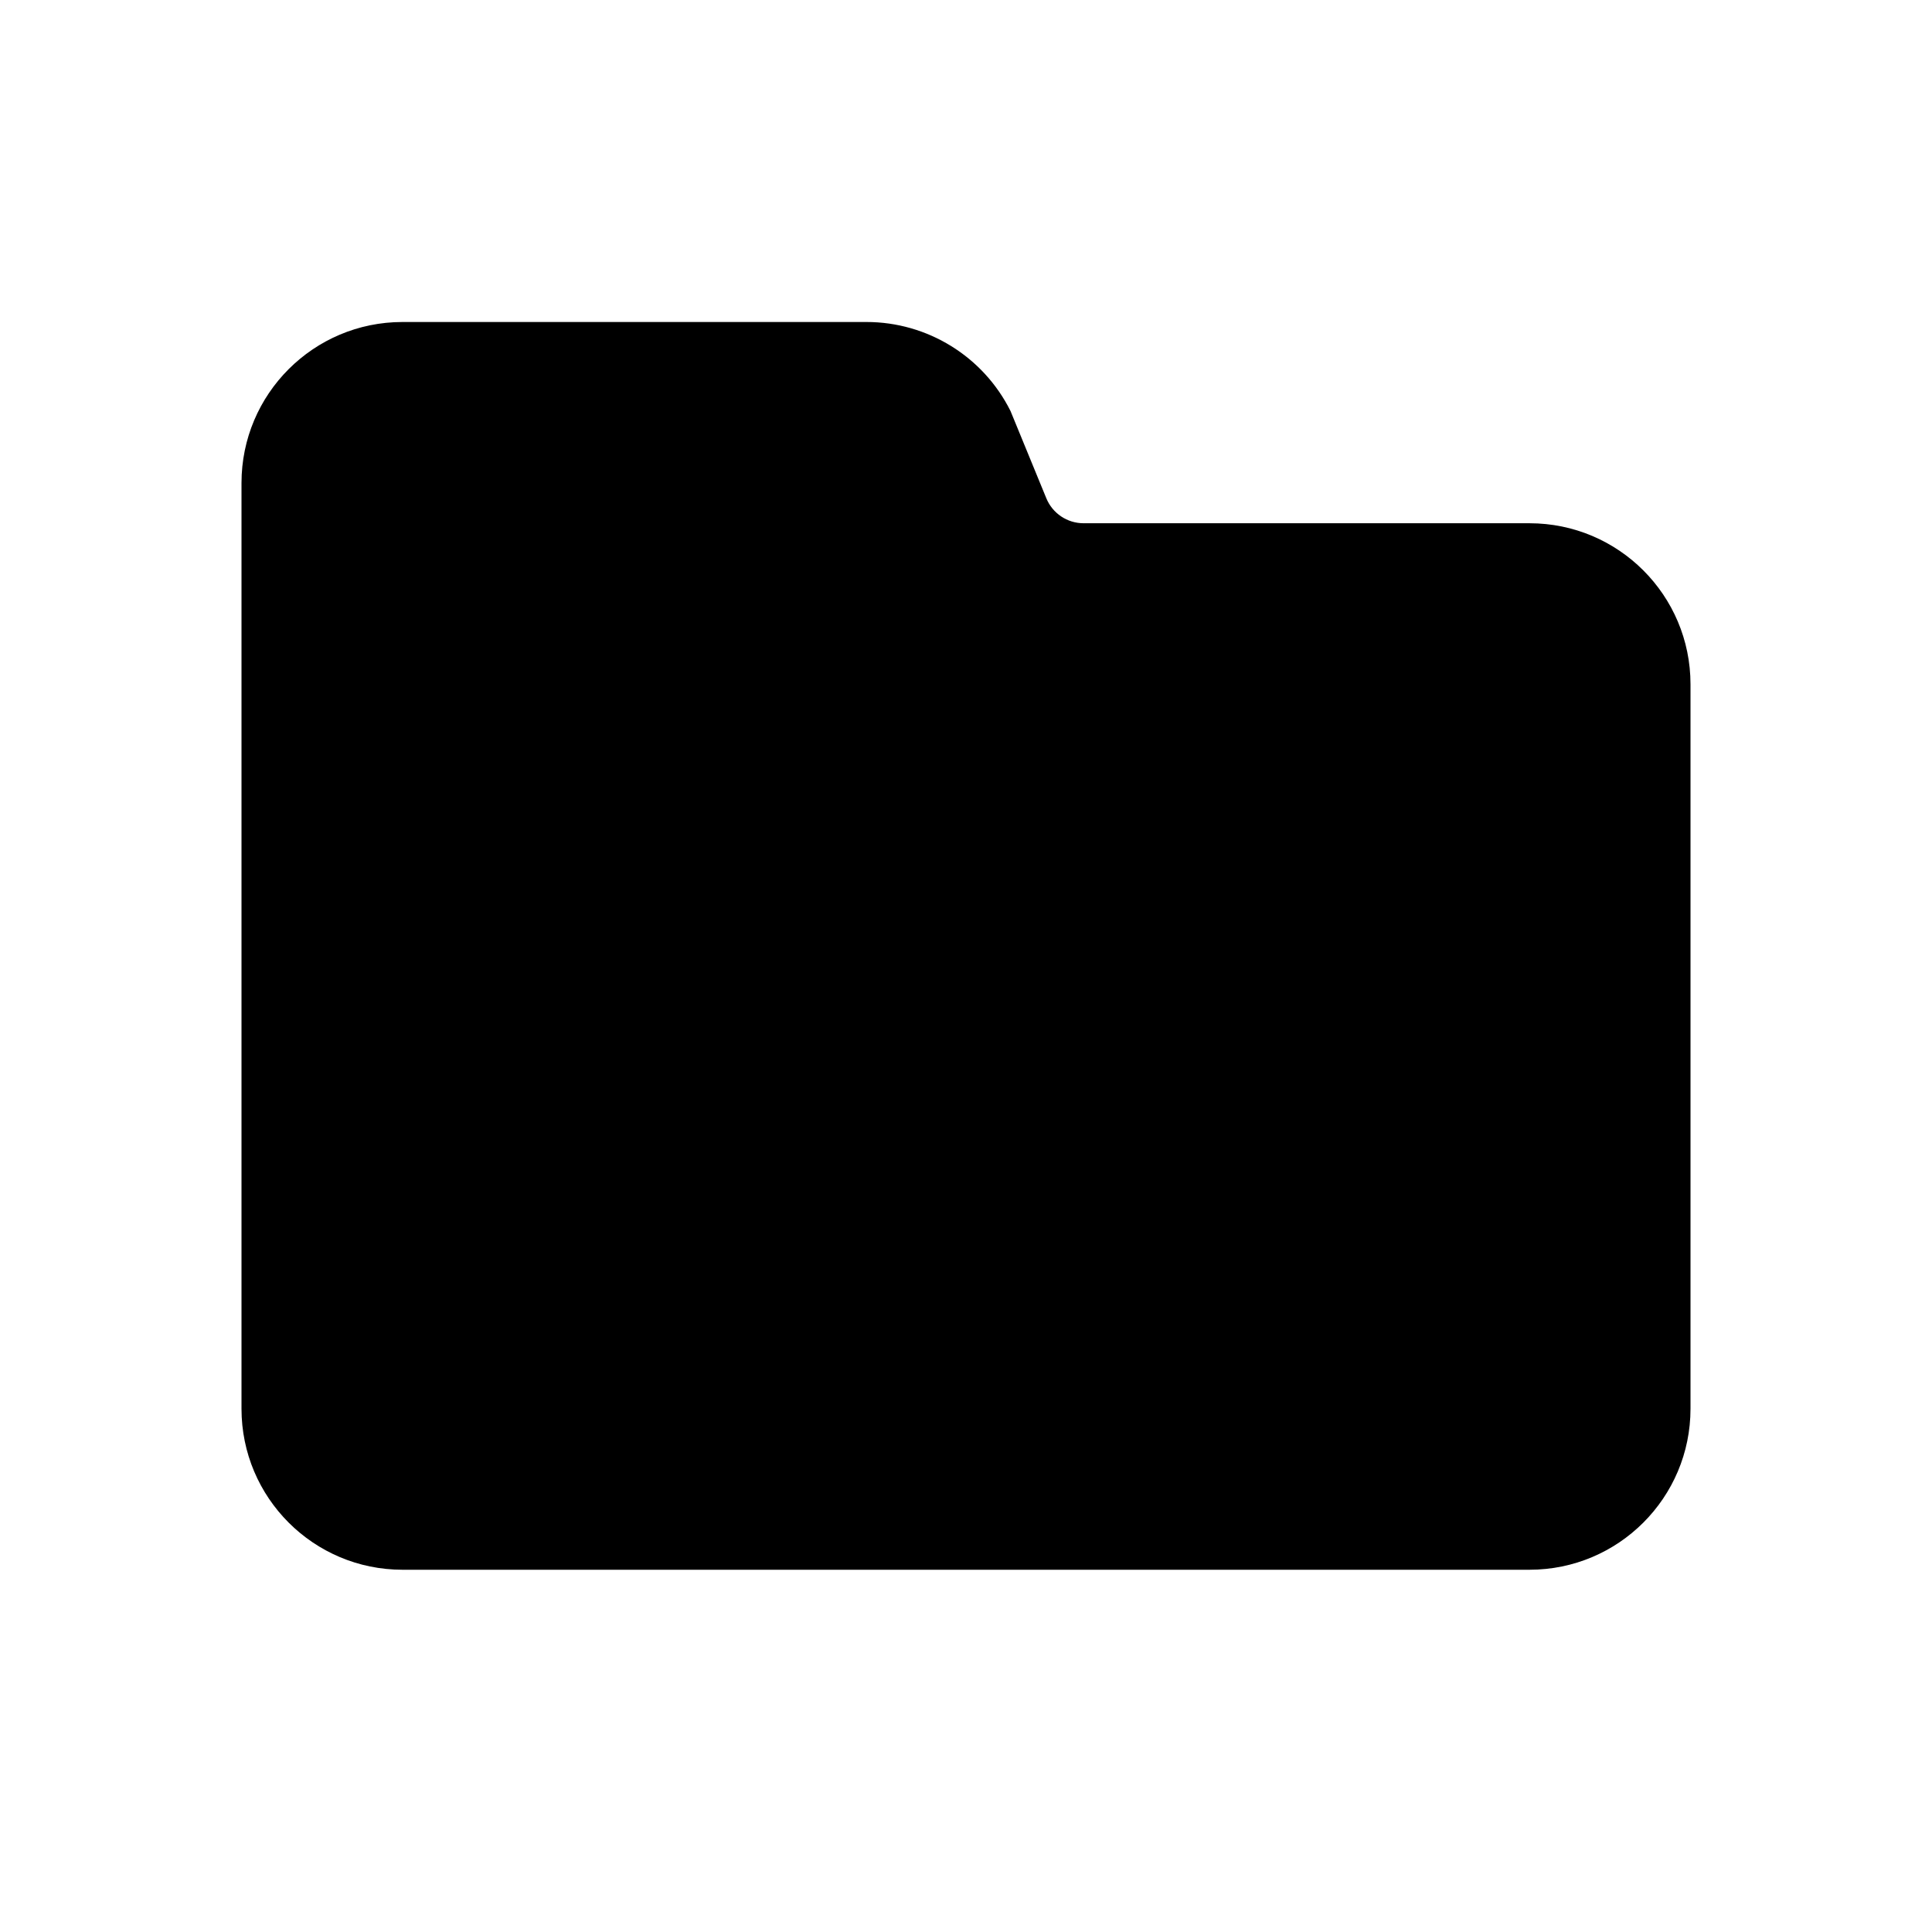
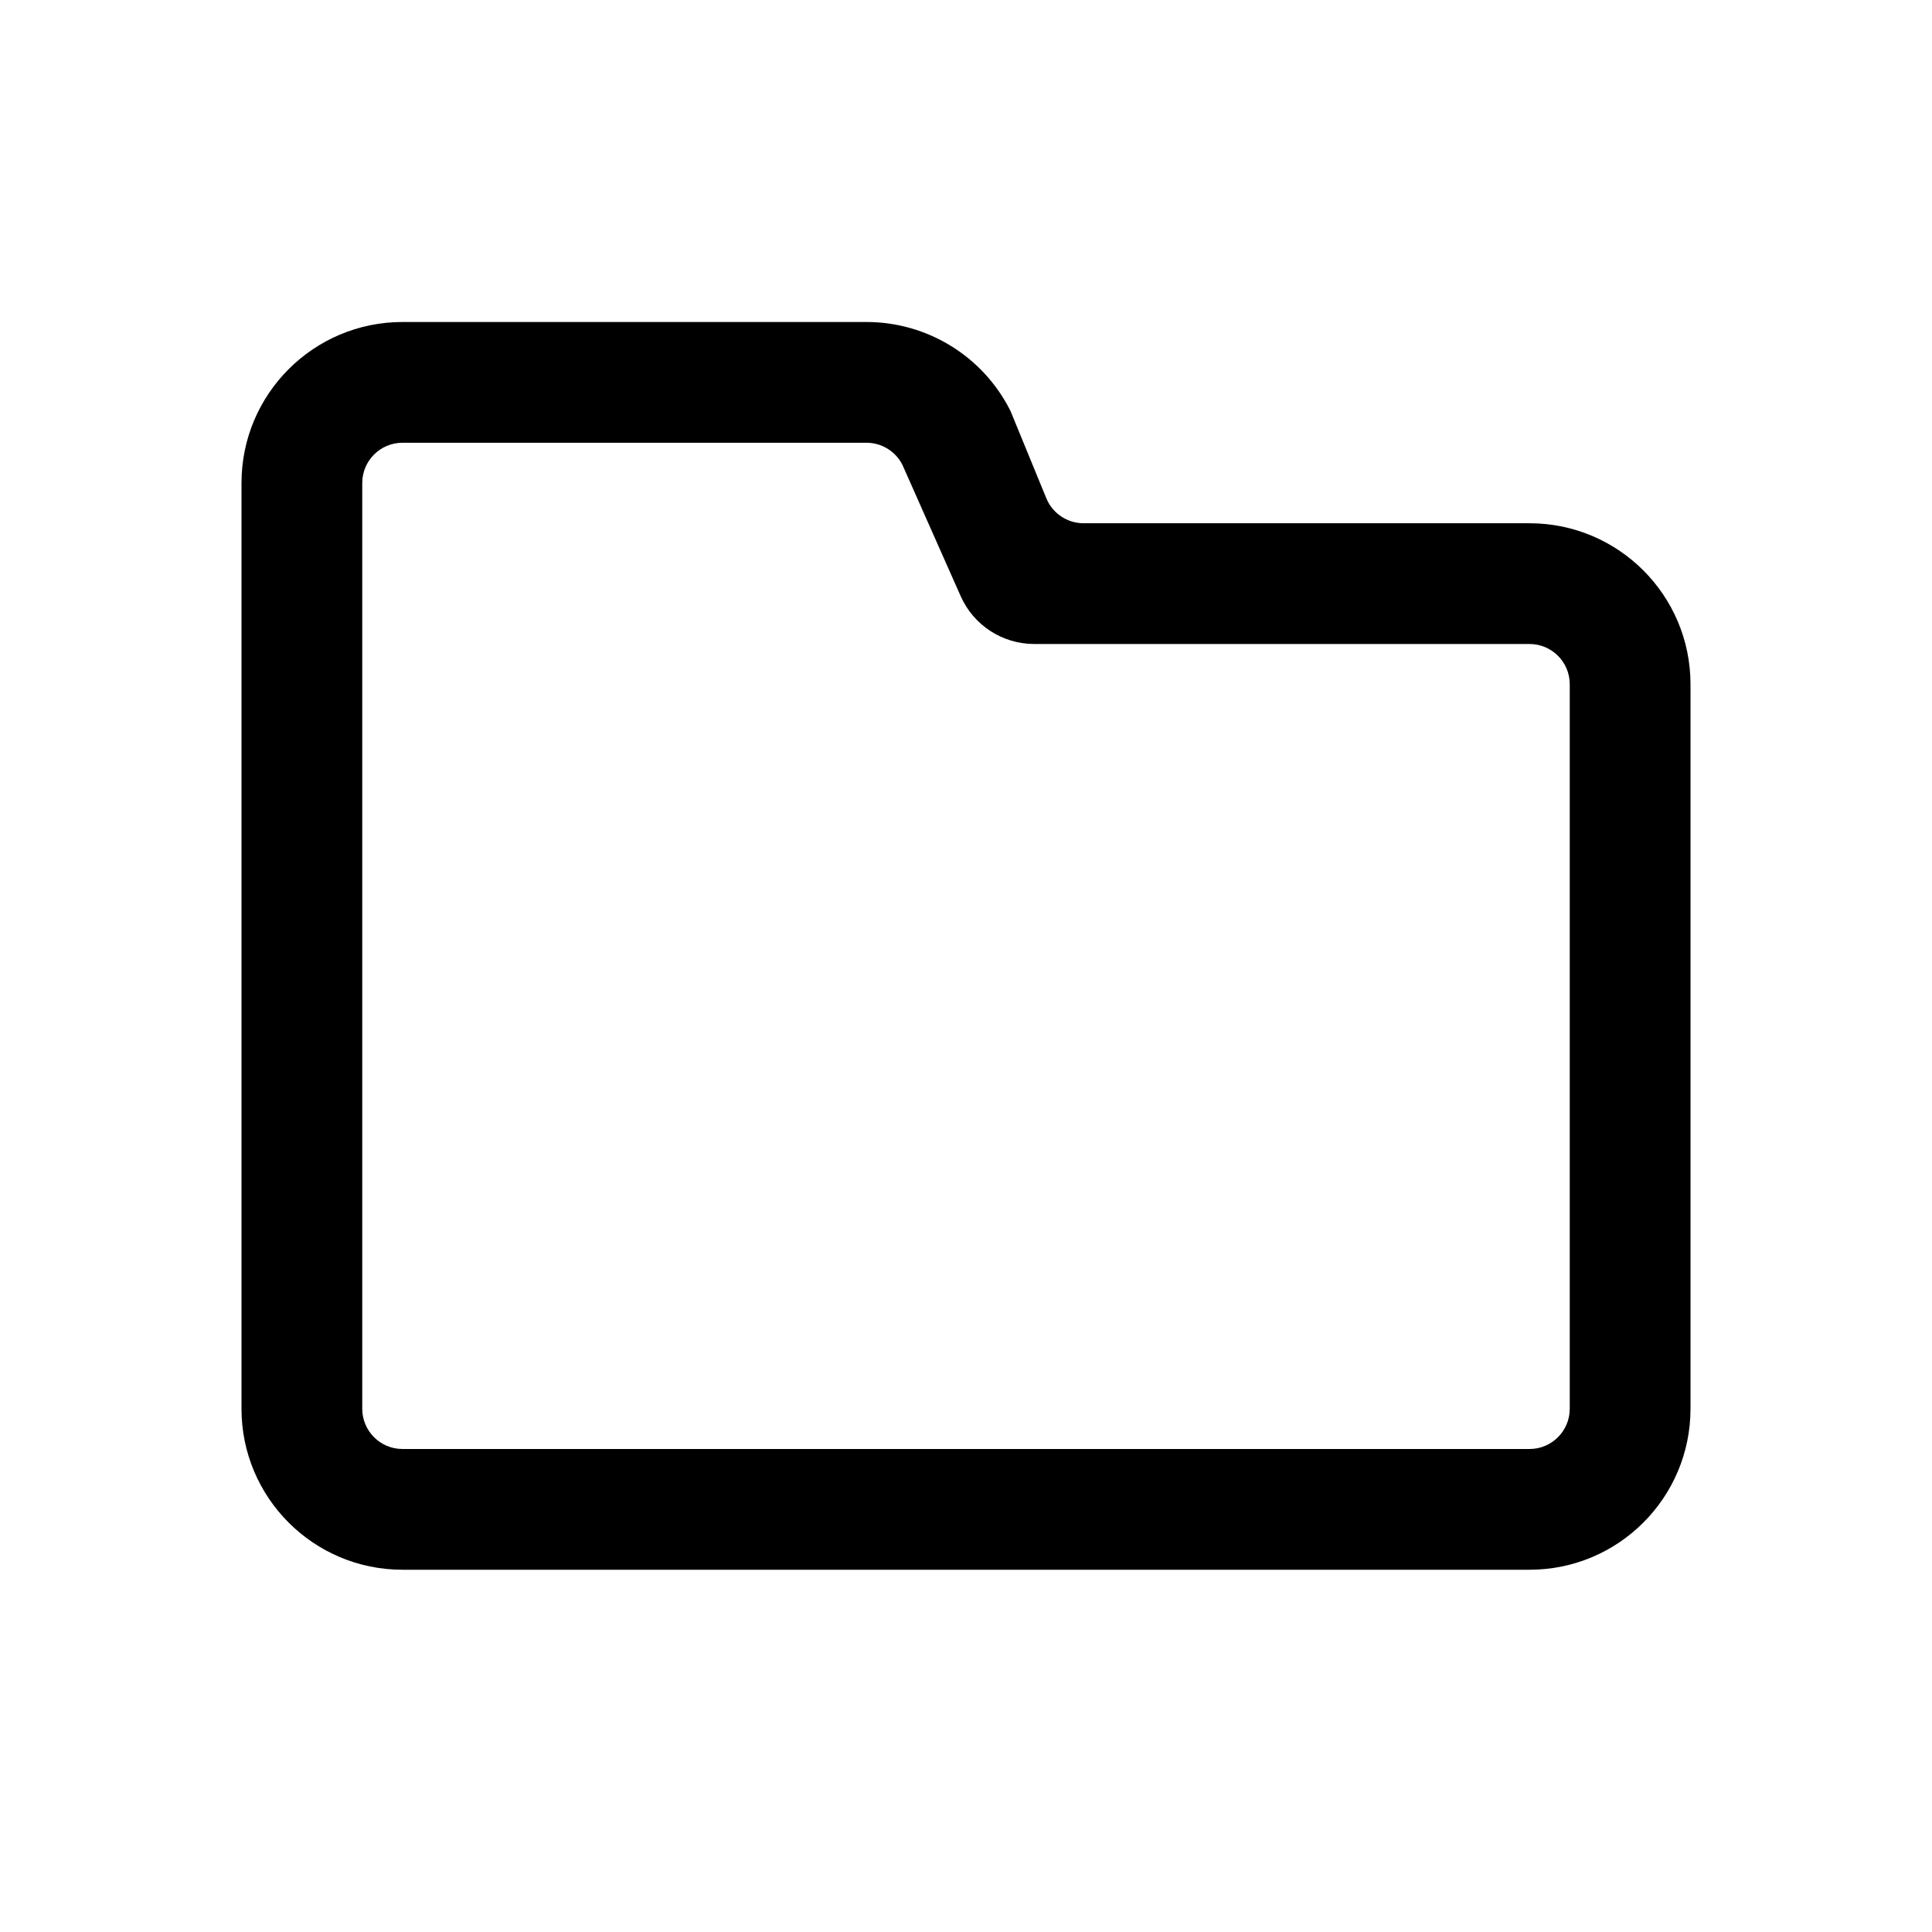
<svg xmlns="http://www.w3.org/2000/svg" viewBox="0 0 24 24">
-   <path fillRule="evenodd" clipRule="evenodd" d="M12.848 8a1 1 0 0 1-.914-.594l-.723-1.63a.5.5 0 0 0-.447-.276H5a.5.5 0 0 0-.5.5v11.5a.5.5 0 0 0 .5.5h14a.5.5 0 0 0 .5-.5v-9A.5.5 0 0 0 19 8h-6.152Zm.612-1.5a.5.5 0 0 1-.462-.31l-.445-1.084A2 2 0 0 0 10.763 4H5a2 2 0 0 0-2 2v11.5a2 2 0 0 0 2 2h14a2 2 0 0 0 2-2v-9a2 2 0 0 0-2-2h-5.54Z" />
+   <path fill-rule="evenodd" clip-rule="evenodd" d="M12.848 8a1 1 0 0 1-.914-.594l-.723-1.63a.5.5 0 0 0-.447-.276H5a.5.5 0 0 0-.5.5v11.5a.5.5 0 0 0 .5.5h14a.5.5 0 0 0 .5-.5v-9A.5.5 0 0 0 19 8h-6.152Zm.612-1.5a.5.5 0 0 1-.462-.31l-.445-1.084A2 2 0 0 0 10.763 4H5a2 2 0 0 0-2 2v11.5a2 2 0 0 0 2 2h14a2 2 0 0 0 2-2v-9a2 2 0 0 0-2-2h-5.54Z" />
</svg>
